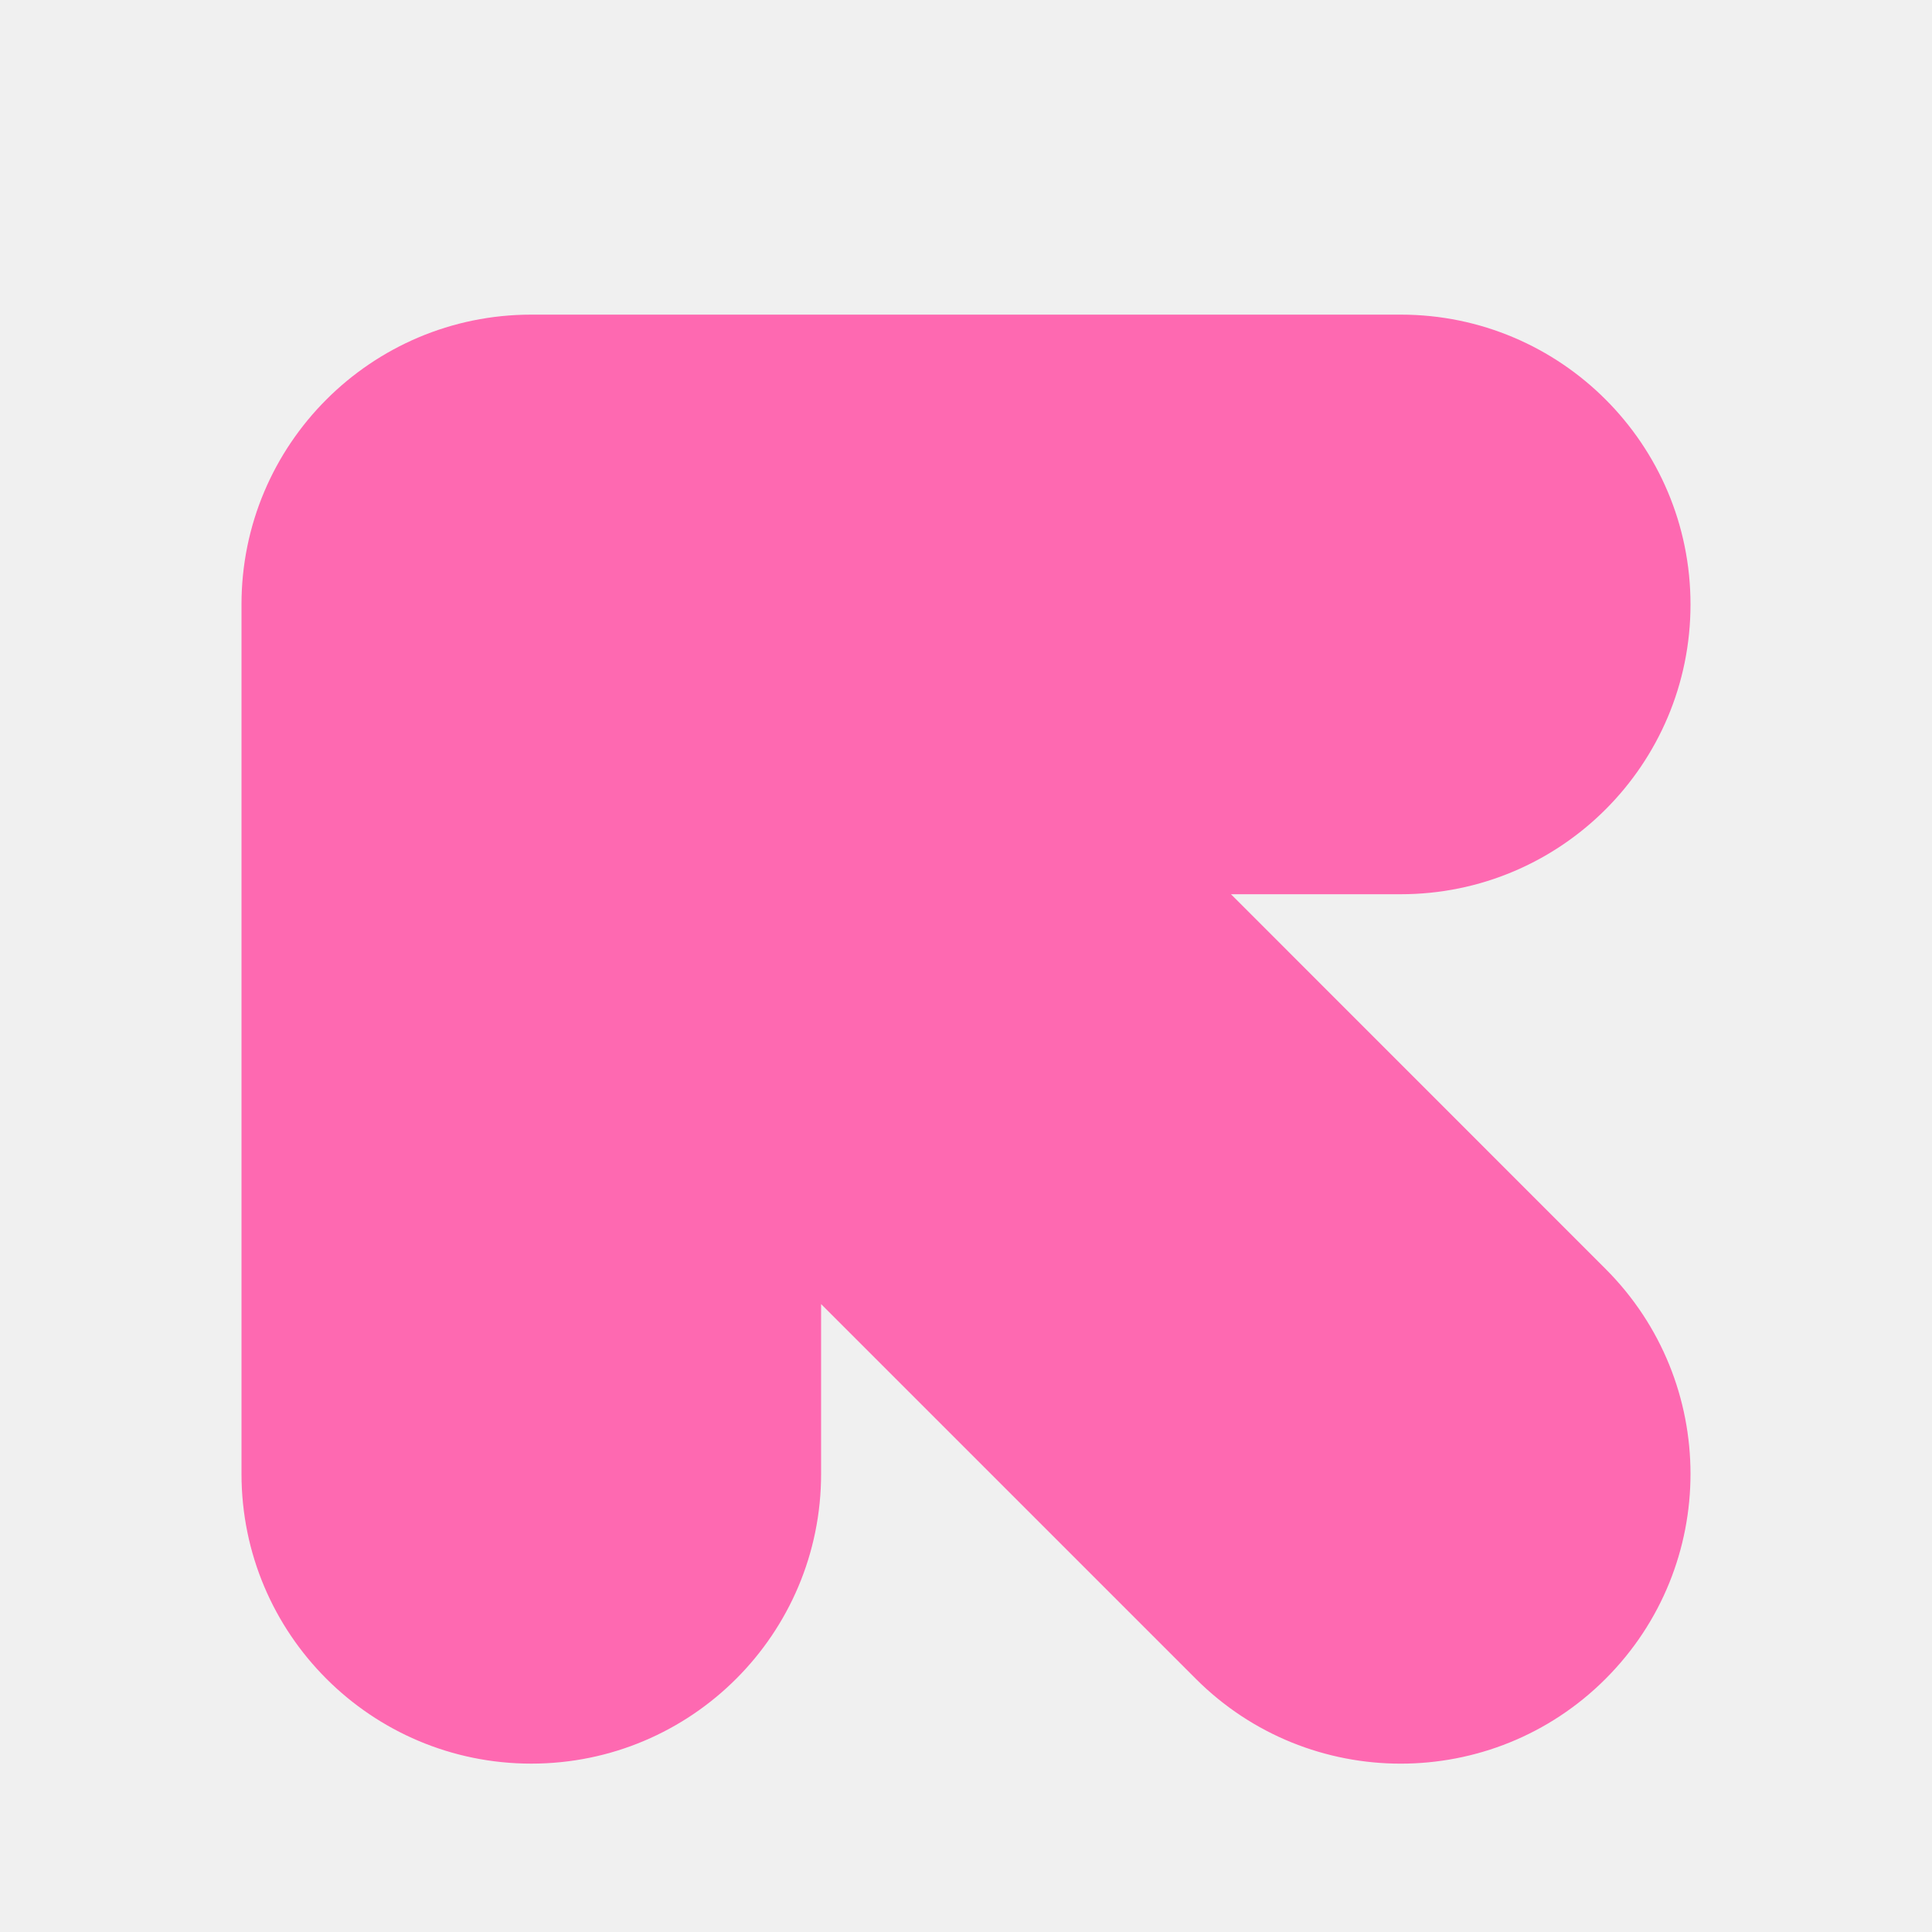
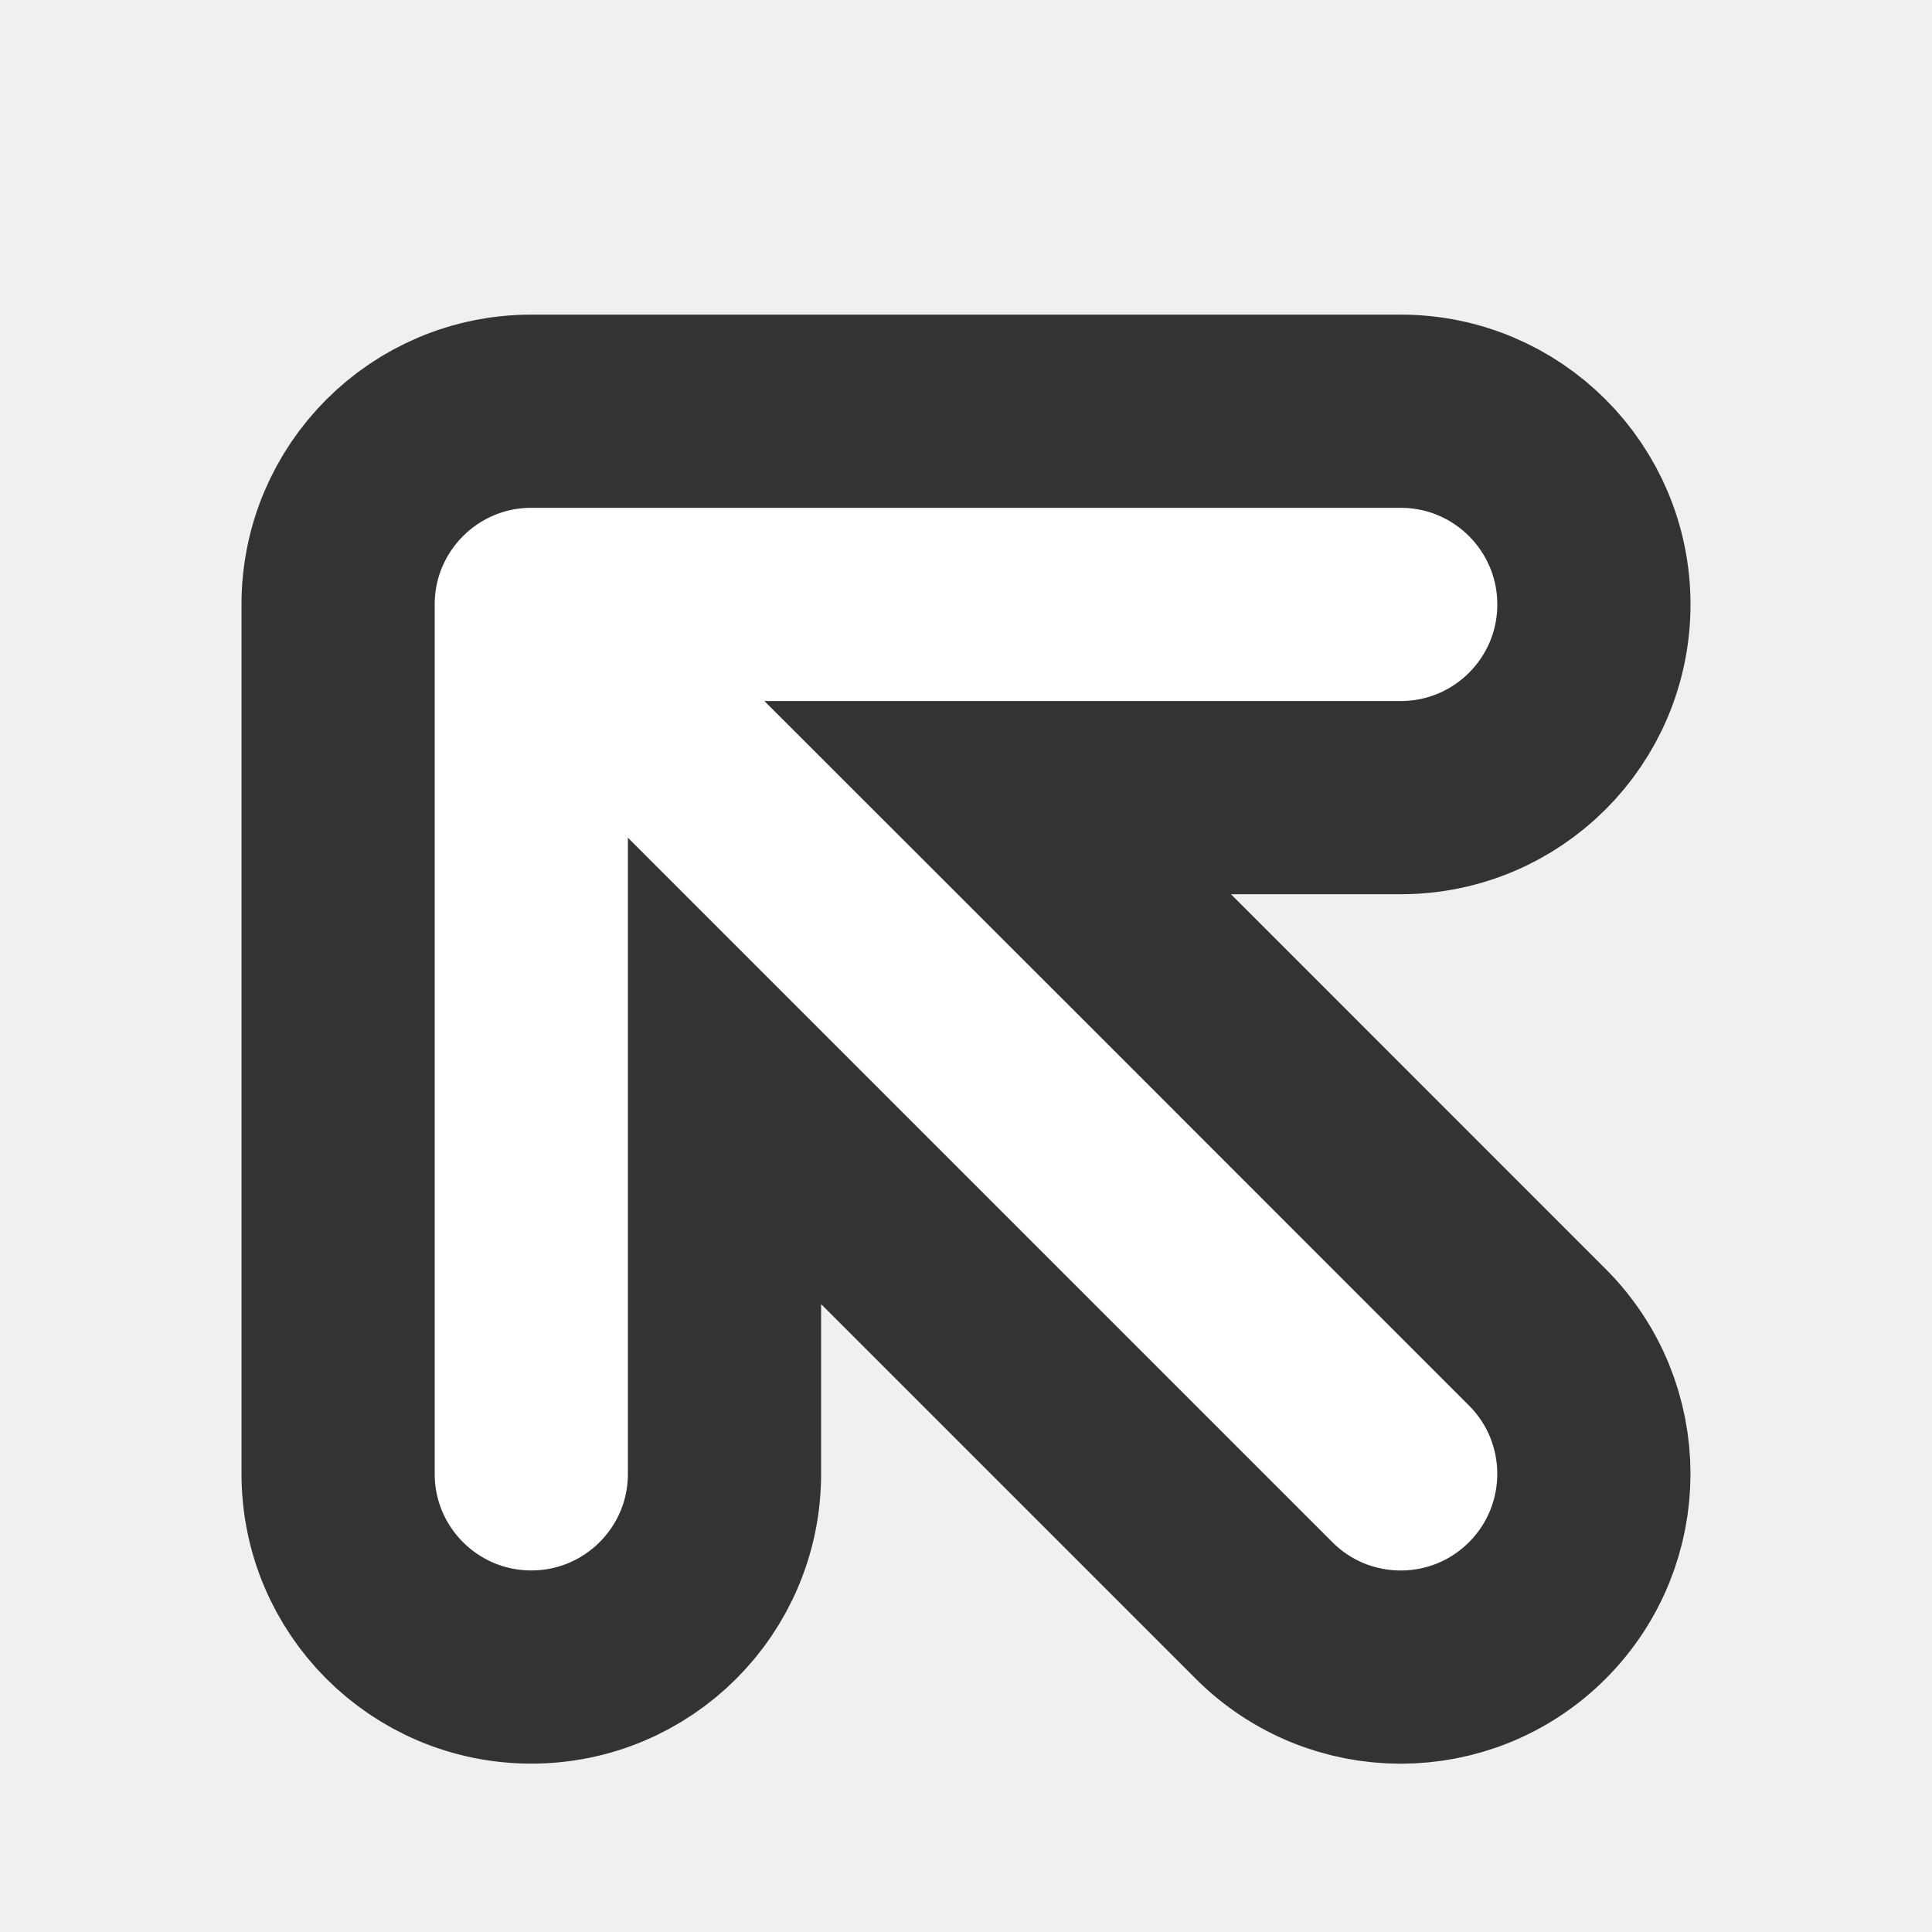
<svg xmlns="http://www.w3.org/2000/svg" width="20" height="20" viewBox="0 0 20 20" fill="none">
-   <g clip-path="url(#clip0_301_7445)">
-     <path fill-rule="evenodd" clip-rule="evenodd" d="M2.5 15.257L2.5 6.257C2.5 4.601 3.843 3.257 5.5 3.257L14.5 3.257C16.157 3.257 17.5 4.601 17.5 6.257C17.5 7.914 16.157 9.257 14.5 9.257L12.743 9.257L16.621 13.136C17.793 14.308 17.793 16.207 16.621 17.379C15.45 18.55 13.55 18.55 12.379 17.379L8.5 13.5V15.257C8.5 16.914 7.157 18.257 5.5 18.257C3.843 18.257 2.5 16.914 2.5 15.257Z" fill="#FE69B1" />
+   <g clip-path="url(#clip0_342_3388)">
+     <path d="M12.743 8.257L10.328 8.257L12.036 9.964L15.914 13.843C16.695 14.624 16.695 15.89 15.914 16.672C15.133 17.453 13.867 17.453 13.086 16.672L9.207 12.793L7.5 11.086V13.5V15.257C7.5 16.362 6.605 17.257 5.5 17.257C4.395 17.257 3.5 16.362 3.5 15.257L3.5 6.257C3.5 5.153 4.395 4.257 5.5 4.257L14.5 4.257C15.605 4.257 16.5 5.153 16.5 6.257C16.5 7.362 15.605 8.257 14.5 8.257C14.5 8.257 14.5 8.257 14.5 8.257L12.743 8.257Z" fill="white" stroke="#333332" stroke-width="2" />
  </g>
  <defs>
-     <clipPath id="clip0_301_7445">
+     <clipPath id="clip0_342_3388">
      <rect width="20" height="20" fill="white" />
    </clipPath>
  </defs>
</svg>
